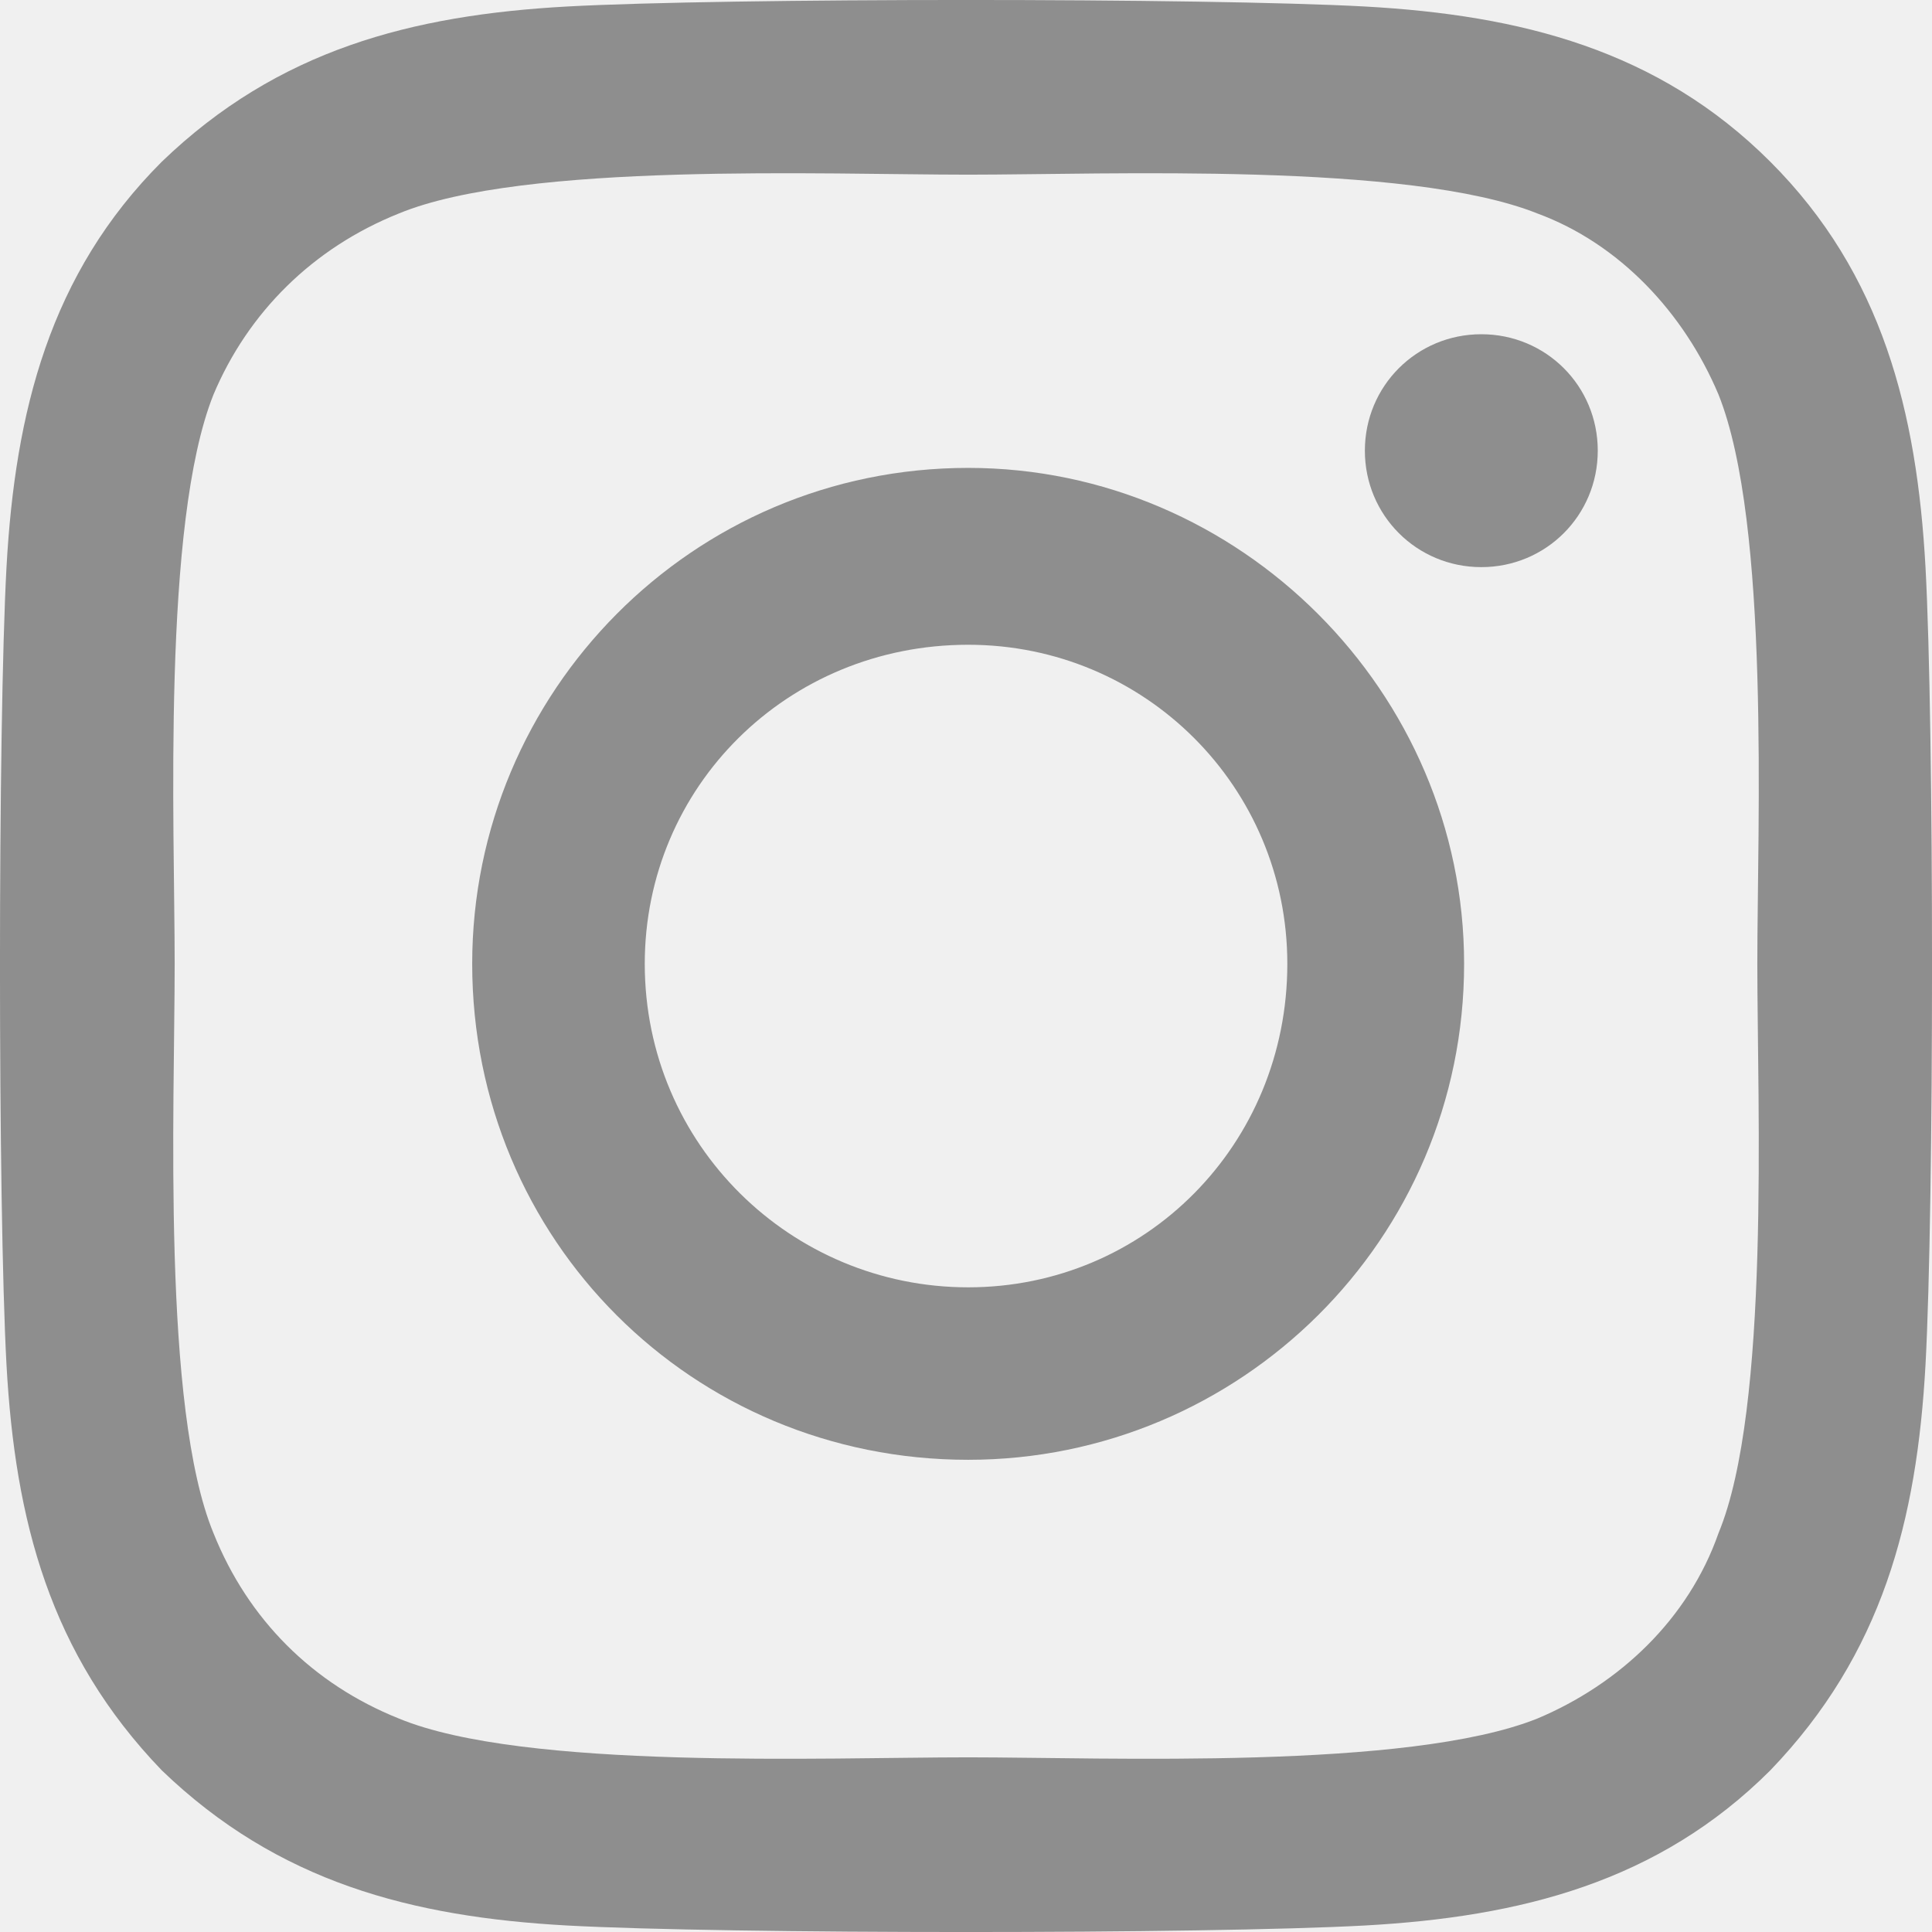
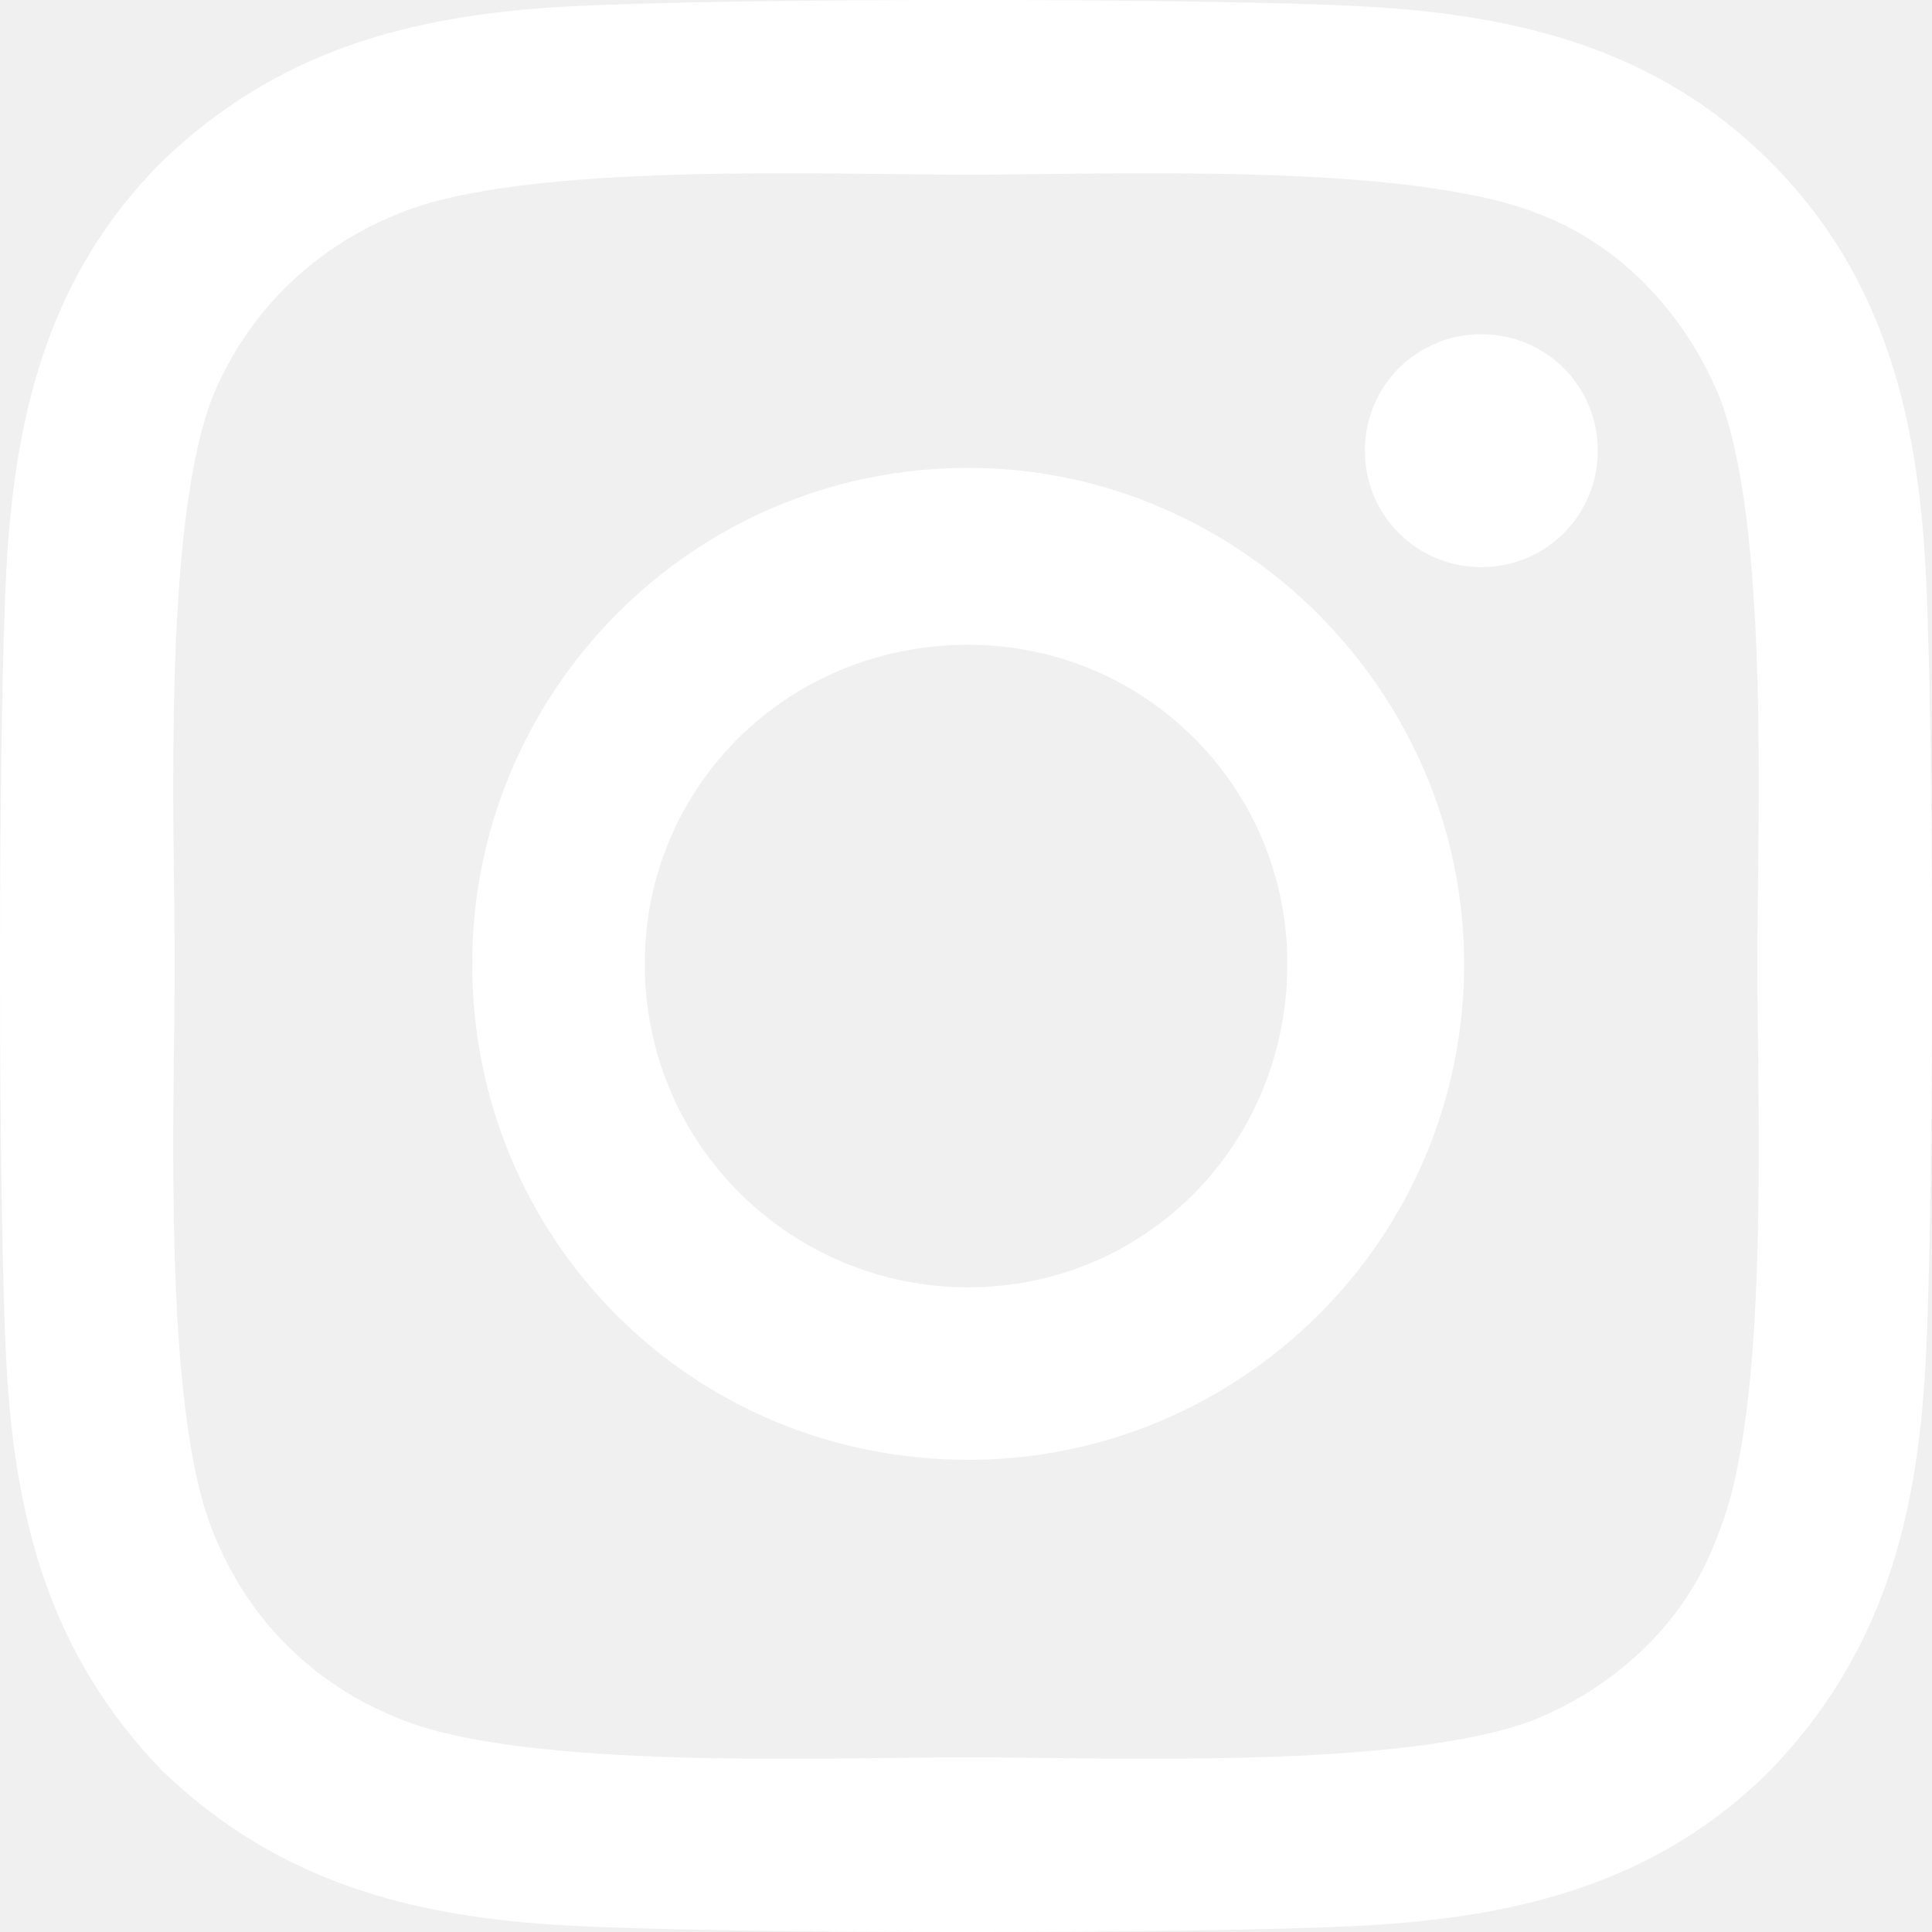
<svg xmlns="http://www.w3.org/2000/svg" width="22" height="22" viewBox="0 0 22 22" fill="none">
-   <path d="M11.025 5.328C7.882 5.328 5.377 7.882 5.377 10.975C5.377 14.118 7.882 16.623 11.025 16.623C14.118 16.623 16.672 14.118 16.672 10.975C16.672 7.882 14.118 5.328 11.025 5.328ZM11.025 14.659C9.011 14.659 7.342 13.038 7.342 10.975C7.342 8.962 8.962 7.342 11.025 7.342C13.038 7.342 14.659 8.962 14.659 10.975C14.659 13.038 13.038 14.659 11.025 14.659ZM18.194 5.132C18.194 4.395 17.605 3.806 16.868 3.806C16.132 3.806 15.542 4.395 15.542 5.132C15.542 5.868 16.132 6.458 16.868 6.458C17.605 6.458 18.194 5.868 18.194 5.132ZM21.926 6.458C21.828 4.69 21.435 3.118 20.159 1.842C18.882 0.565 17.31 0.172 15.542 0.074C13.725 -0.025 8.275 -0.025 6.458 0.074C4.69 0.172 3.167 0.565 1.842 1.842C0.565 3.118 0.172 4.69 0.074 6.458C-0.025 8.275 -0.025 13.725 0.074 15.542C0.172 17.31 0.565 18.833 1.842 20.159C3.167 21.435 4.69 21.828 6.458 21.926C8.275 22.025 13.725 22.025 15.542 21.926C17.31 21.828 18.882 21.435 20.159 20.159C21.435 18.833 21.828 17.31 21.926 15.542C22.025 13.725 22.025 8.275 21.926 6.458ZM19.569 17.458C19.225 18.44 18.44 19.176 17.507 19.569C16.034 20.159 12.596 20.011 11.025 20.011C9.404 20.011 5.967 20.159 4.542 19.569C3.56 19.176 2.824 18.44 2.431 17.458C1.842 16.034 1.989 12.596 1.989 10.975C1.989 9.404 1.842 5.967 2.431 4.493C2.824 3.56 3.56 2.824 4.542 2.431C5.967 1.842 9.404 1.989 11.025 1.989C12.596 1.989 16.034 1.842 17.507 2.431C18.44 2.775 19.176 3.56 19.569 4.493C20.159 5.967 20.011 9.404 20.011 10.975C20.011 12.596 20.159 16.034 19.569 17.458Z" fill="#8E8E8E" />
+   <path d="M11.025 5.328C7.882 5.328 5.377 7.882 5.377 10.975C5.377 14.118 7.882 16.623 11.025 16.623C14.118 16.623 16.672 14.118 16.672 10.975C16.672 7.882 14.118 5.328 11.025 5.328ZM11.025 14.659C9.011 14.659 7.342 13.038 7.342 10.975C7.342 8.962 8.962 7.342 11.025 7.342C13.038 7.342 14.659 8.962 14.659 10.975C14.659 13.038 13.038 14.659 11.025 14.659ZM18.194 5.132C18.194 4.395 17.605 3.806 16.868 3.806C16.132 3.806 15.542 4.395 15.542 5.132C15.542 5.868 16.132 6.458 16.868 6.458C17.605 6.458 18.194 5.868 18.194 5.132ZM21.926 6.458C21.828 4.69 21.435 3.118 20.159 1.842C18.882 0.565 17.31 0.172 15.542 0.074C13.725 -0.025 8.275 -0.025 6.458 0.074C4.69 0.172 3.167 0.565 1.842 1.842C0.565 3.118 0.172 4.69 0.074 6.458C-0.025 8.275 -0.025 13.725 0.074 15.542C0.172 17.31 0.565 18.833 1.842 20.159C3.167 21.435 4.69 21.828 6.458 21.926C8.275 22.025 13.725 22.025 15.542 21.926C17.31 21.828 18.882 21.435 20.159 20.159C21.435 18.833 21.828 17.31 21.926 15.542C22.025 13.725 22.025 8.275 21.926 6.458ZM19.569 17.458C19.225 18.44 18.44 19.176 17.507 19.569C16.034 20.159 12.596 20.011 11.025 20.011C9.404 20.011 5.967 20.159 4.542 19.569C3.56 19.176 2.824 18.44 2.431 17.458C1.842 16.034 1.989 12.596 1.989 10.975C1.989 9.404 1.842 5.967 2.431 4.493C2.824 3.56 3.56 2.824 4.542 2.431C5.967 1.842 9.404 1.989 11.025 1.989C12.596 1.989 16.034 1.842 17.507 2.431C18.44 2.775 19.176 3.56 19.569 4.493C20.159 5.967 20.011 9.404 20.011 10.975C20.011 12.596 20.159 16.034 19.569 17.458Z" fill="#FFFFFF" />
</svg>
